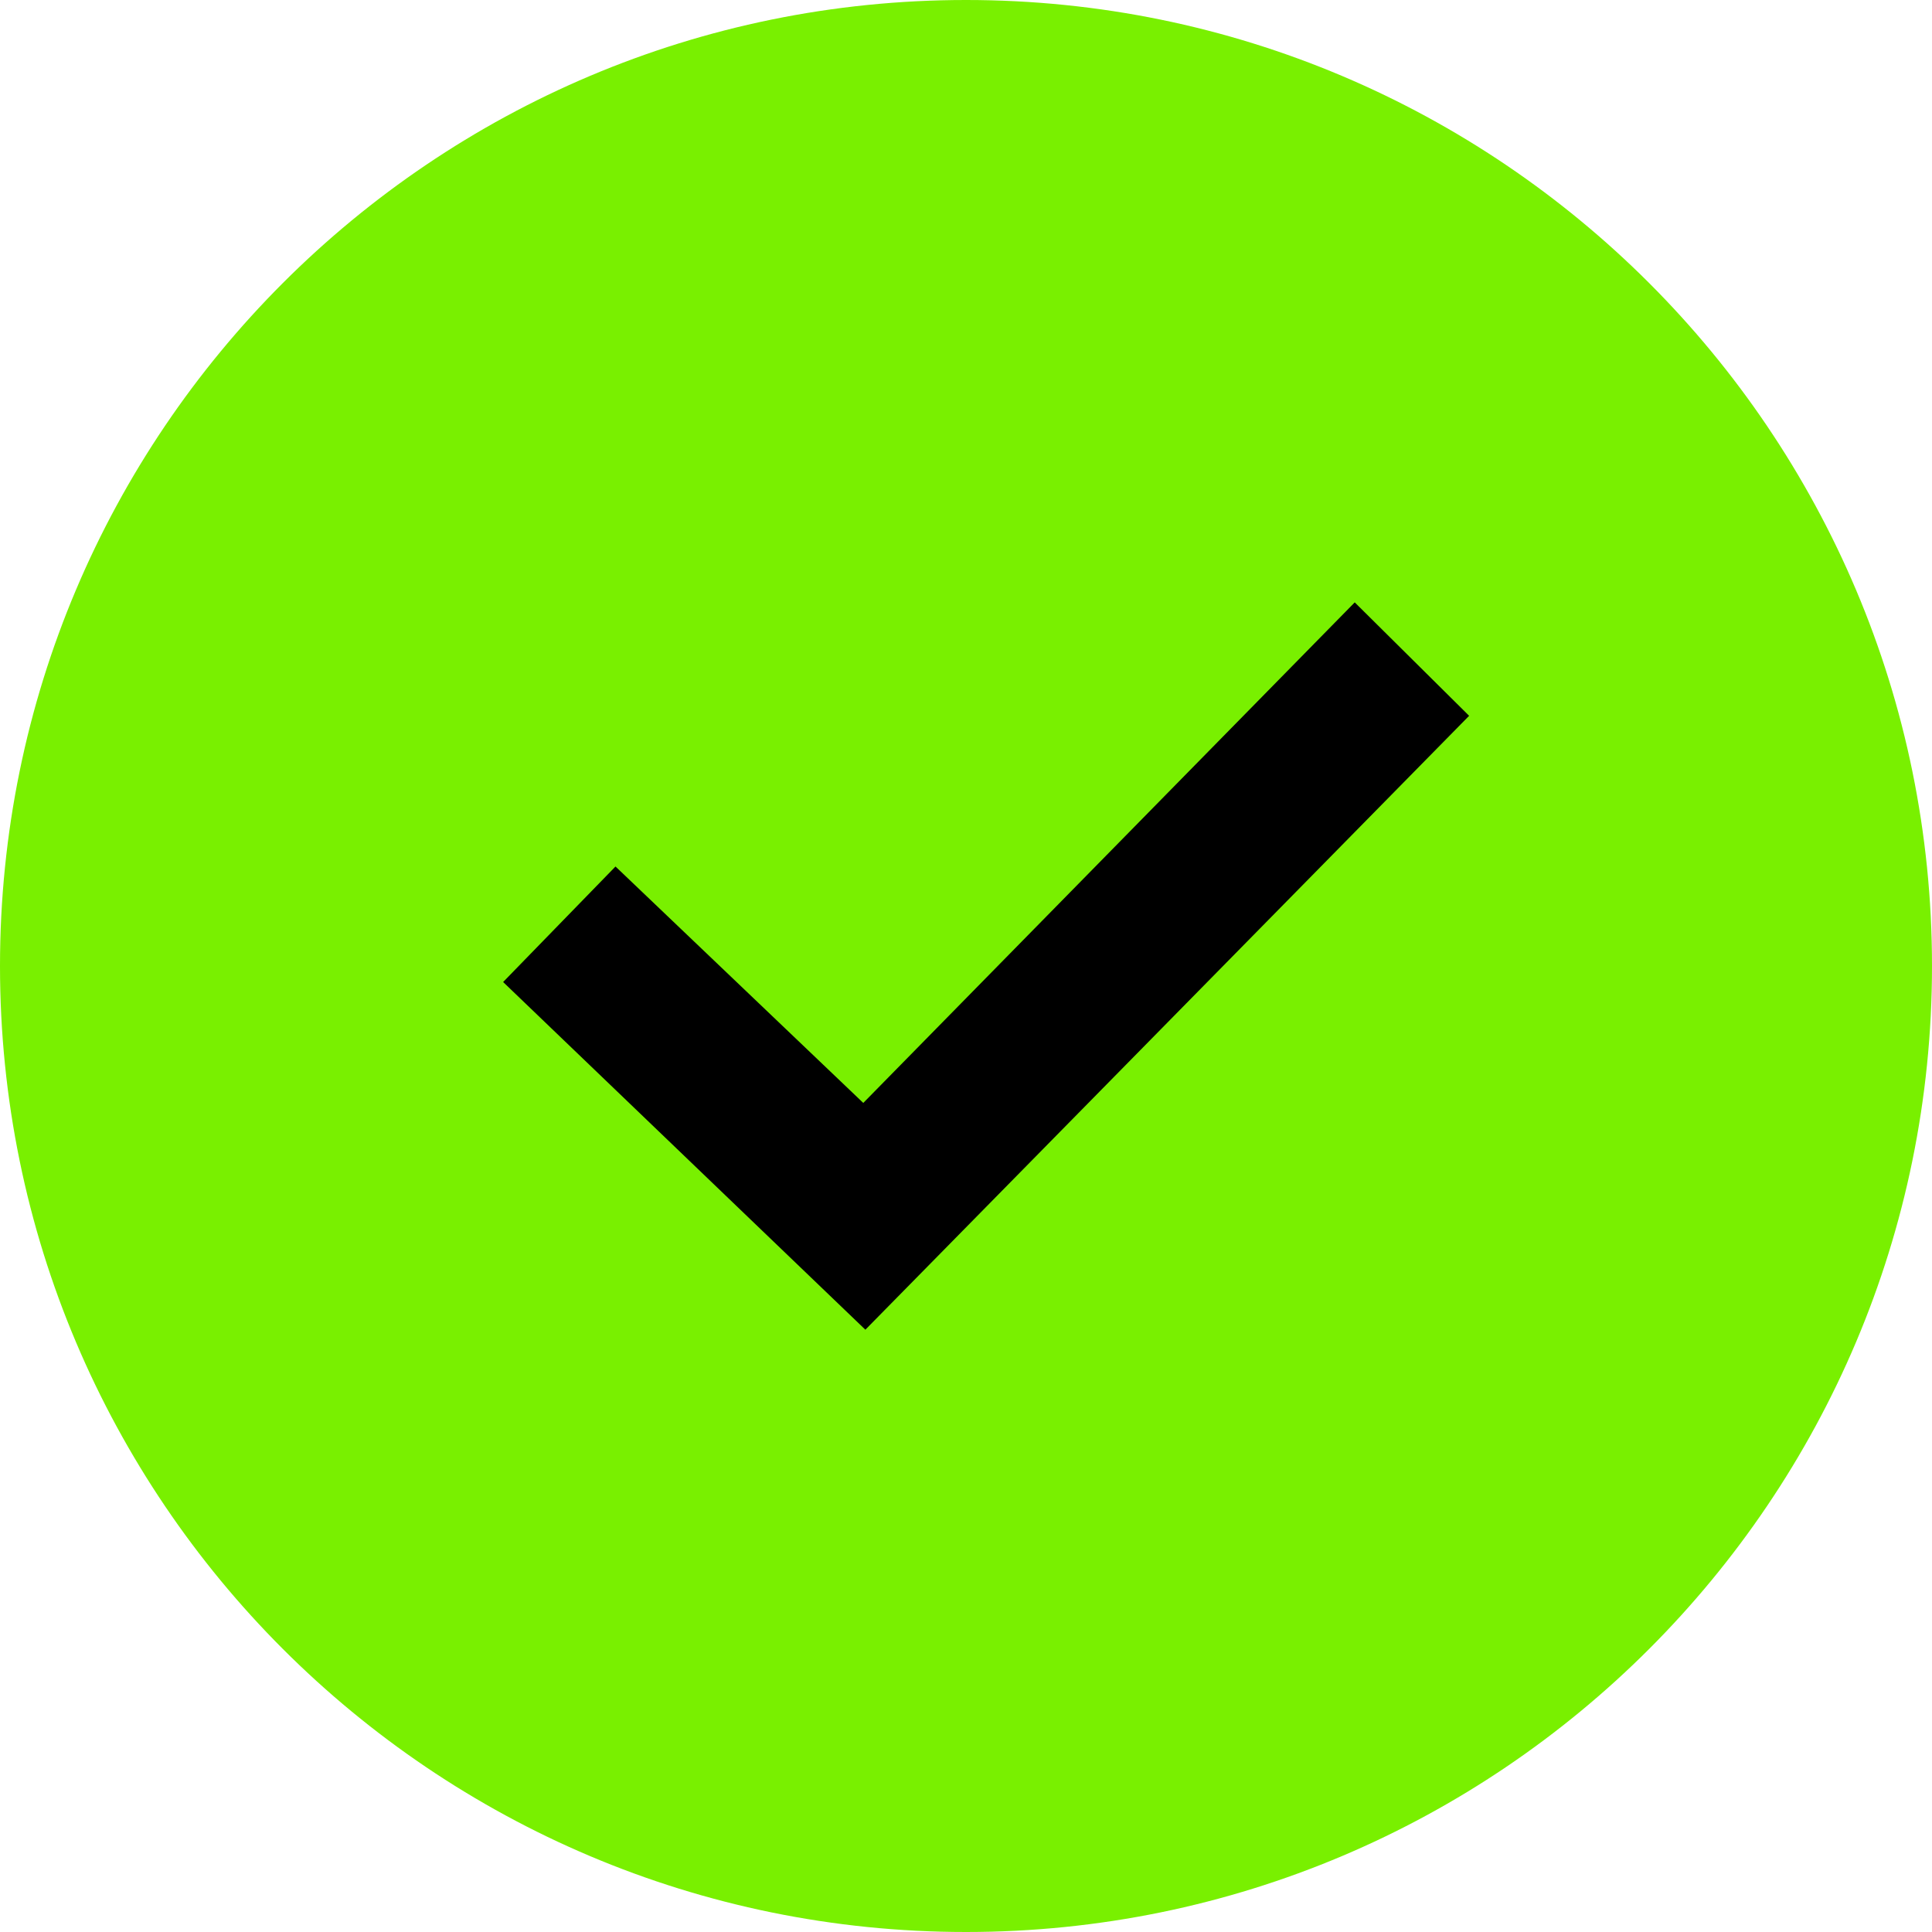
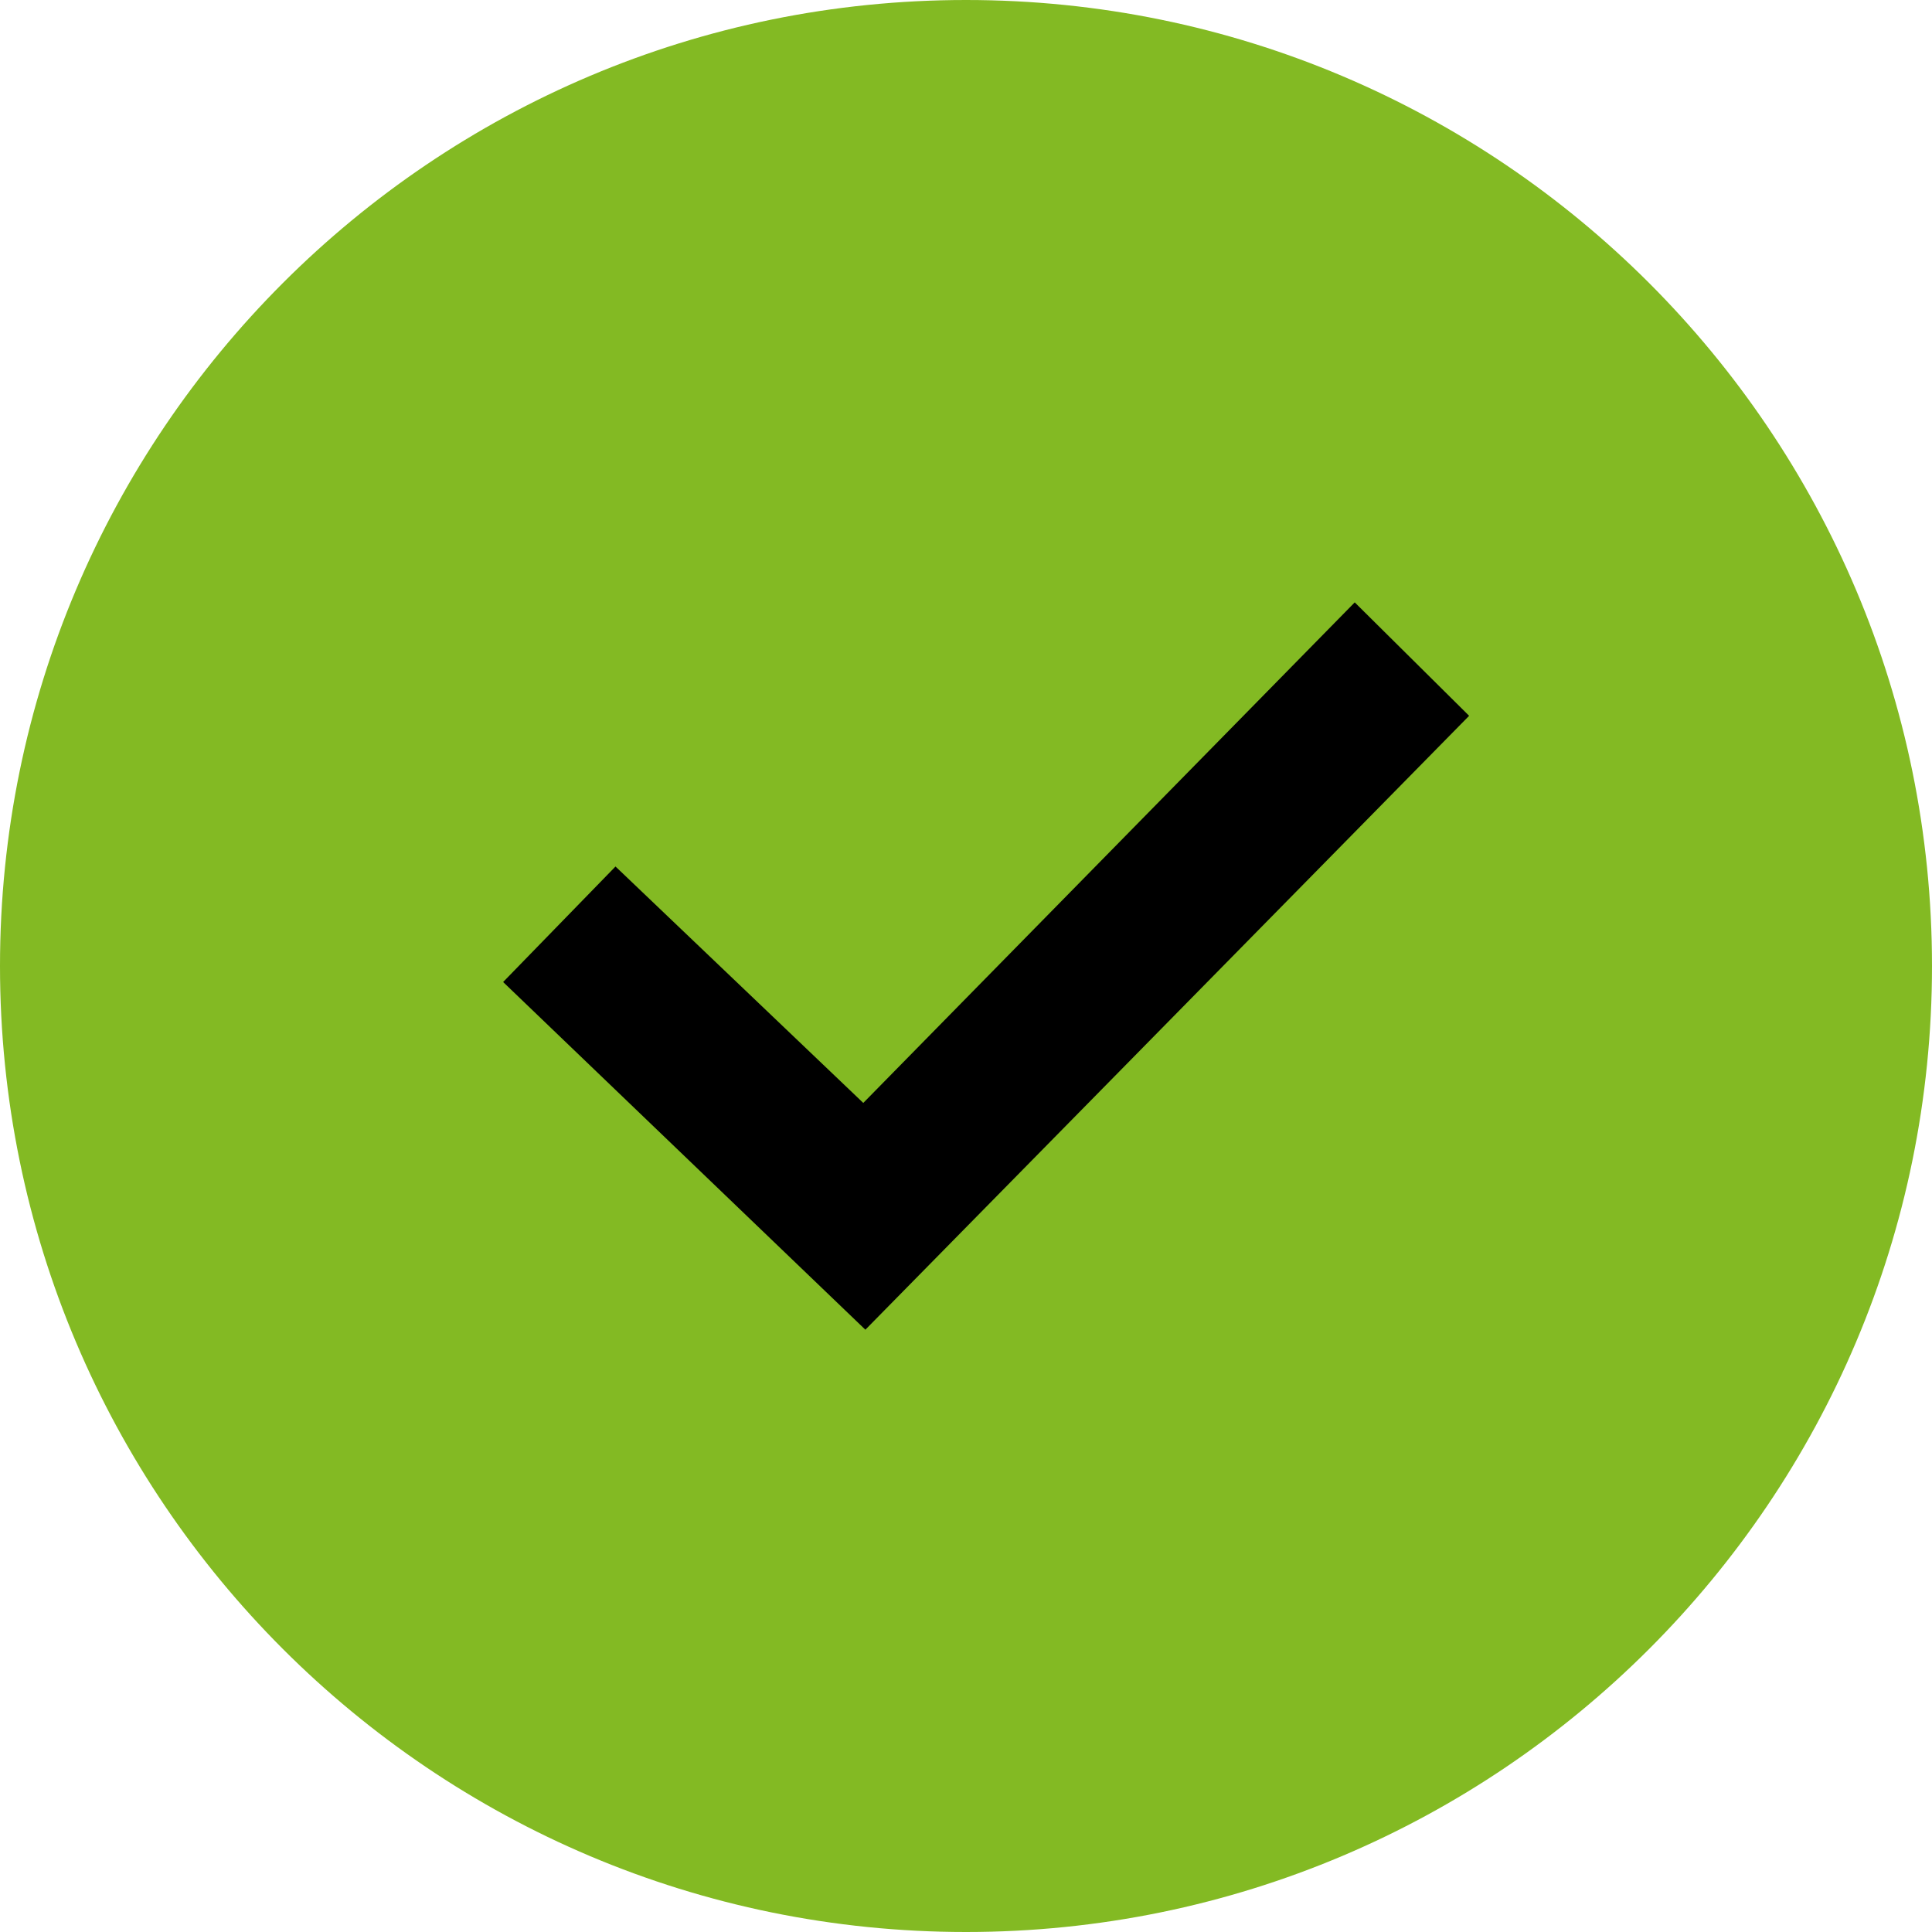
<svg xmlns="http://www.w3.org/2000/svg" id="svg877" version="1.1" viewBox="0 0 24 24" height="24" width="24">
  <defs id="defs881" />
  <rect y="4.331" x="4.646" height="15.196" width="15.196" id="rect902" style="fill:#000000" />
-   <path id="path875" d="M12 0c-6.627 0-12 5.373-12 12s5.373 12 12 12 12-5.373 12-12-5.373-12-12-12zm-1.25 16.518l-4.5-4.319 1.396-1.435 3.078 2.937 6.105-6.218 1.421 1.409-7.5 7.626z" fill="#79F000" />
+   <path id="path875" d="M12 0c-6.627 0-12 5.373-12 12s5.373 12 12 12 12-5.373 12-12-5.373-12-12-12zm-1.25 16.518l-4.5-4.319 1.396-1.435 3.078 2.937 6.105-6.218 1.421 1.409-7.5 7.626z" fill="#83ba23" />
</svg>
